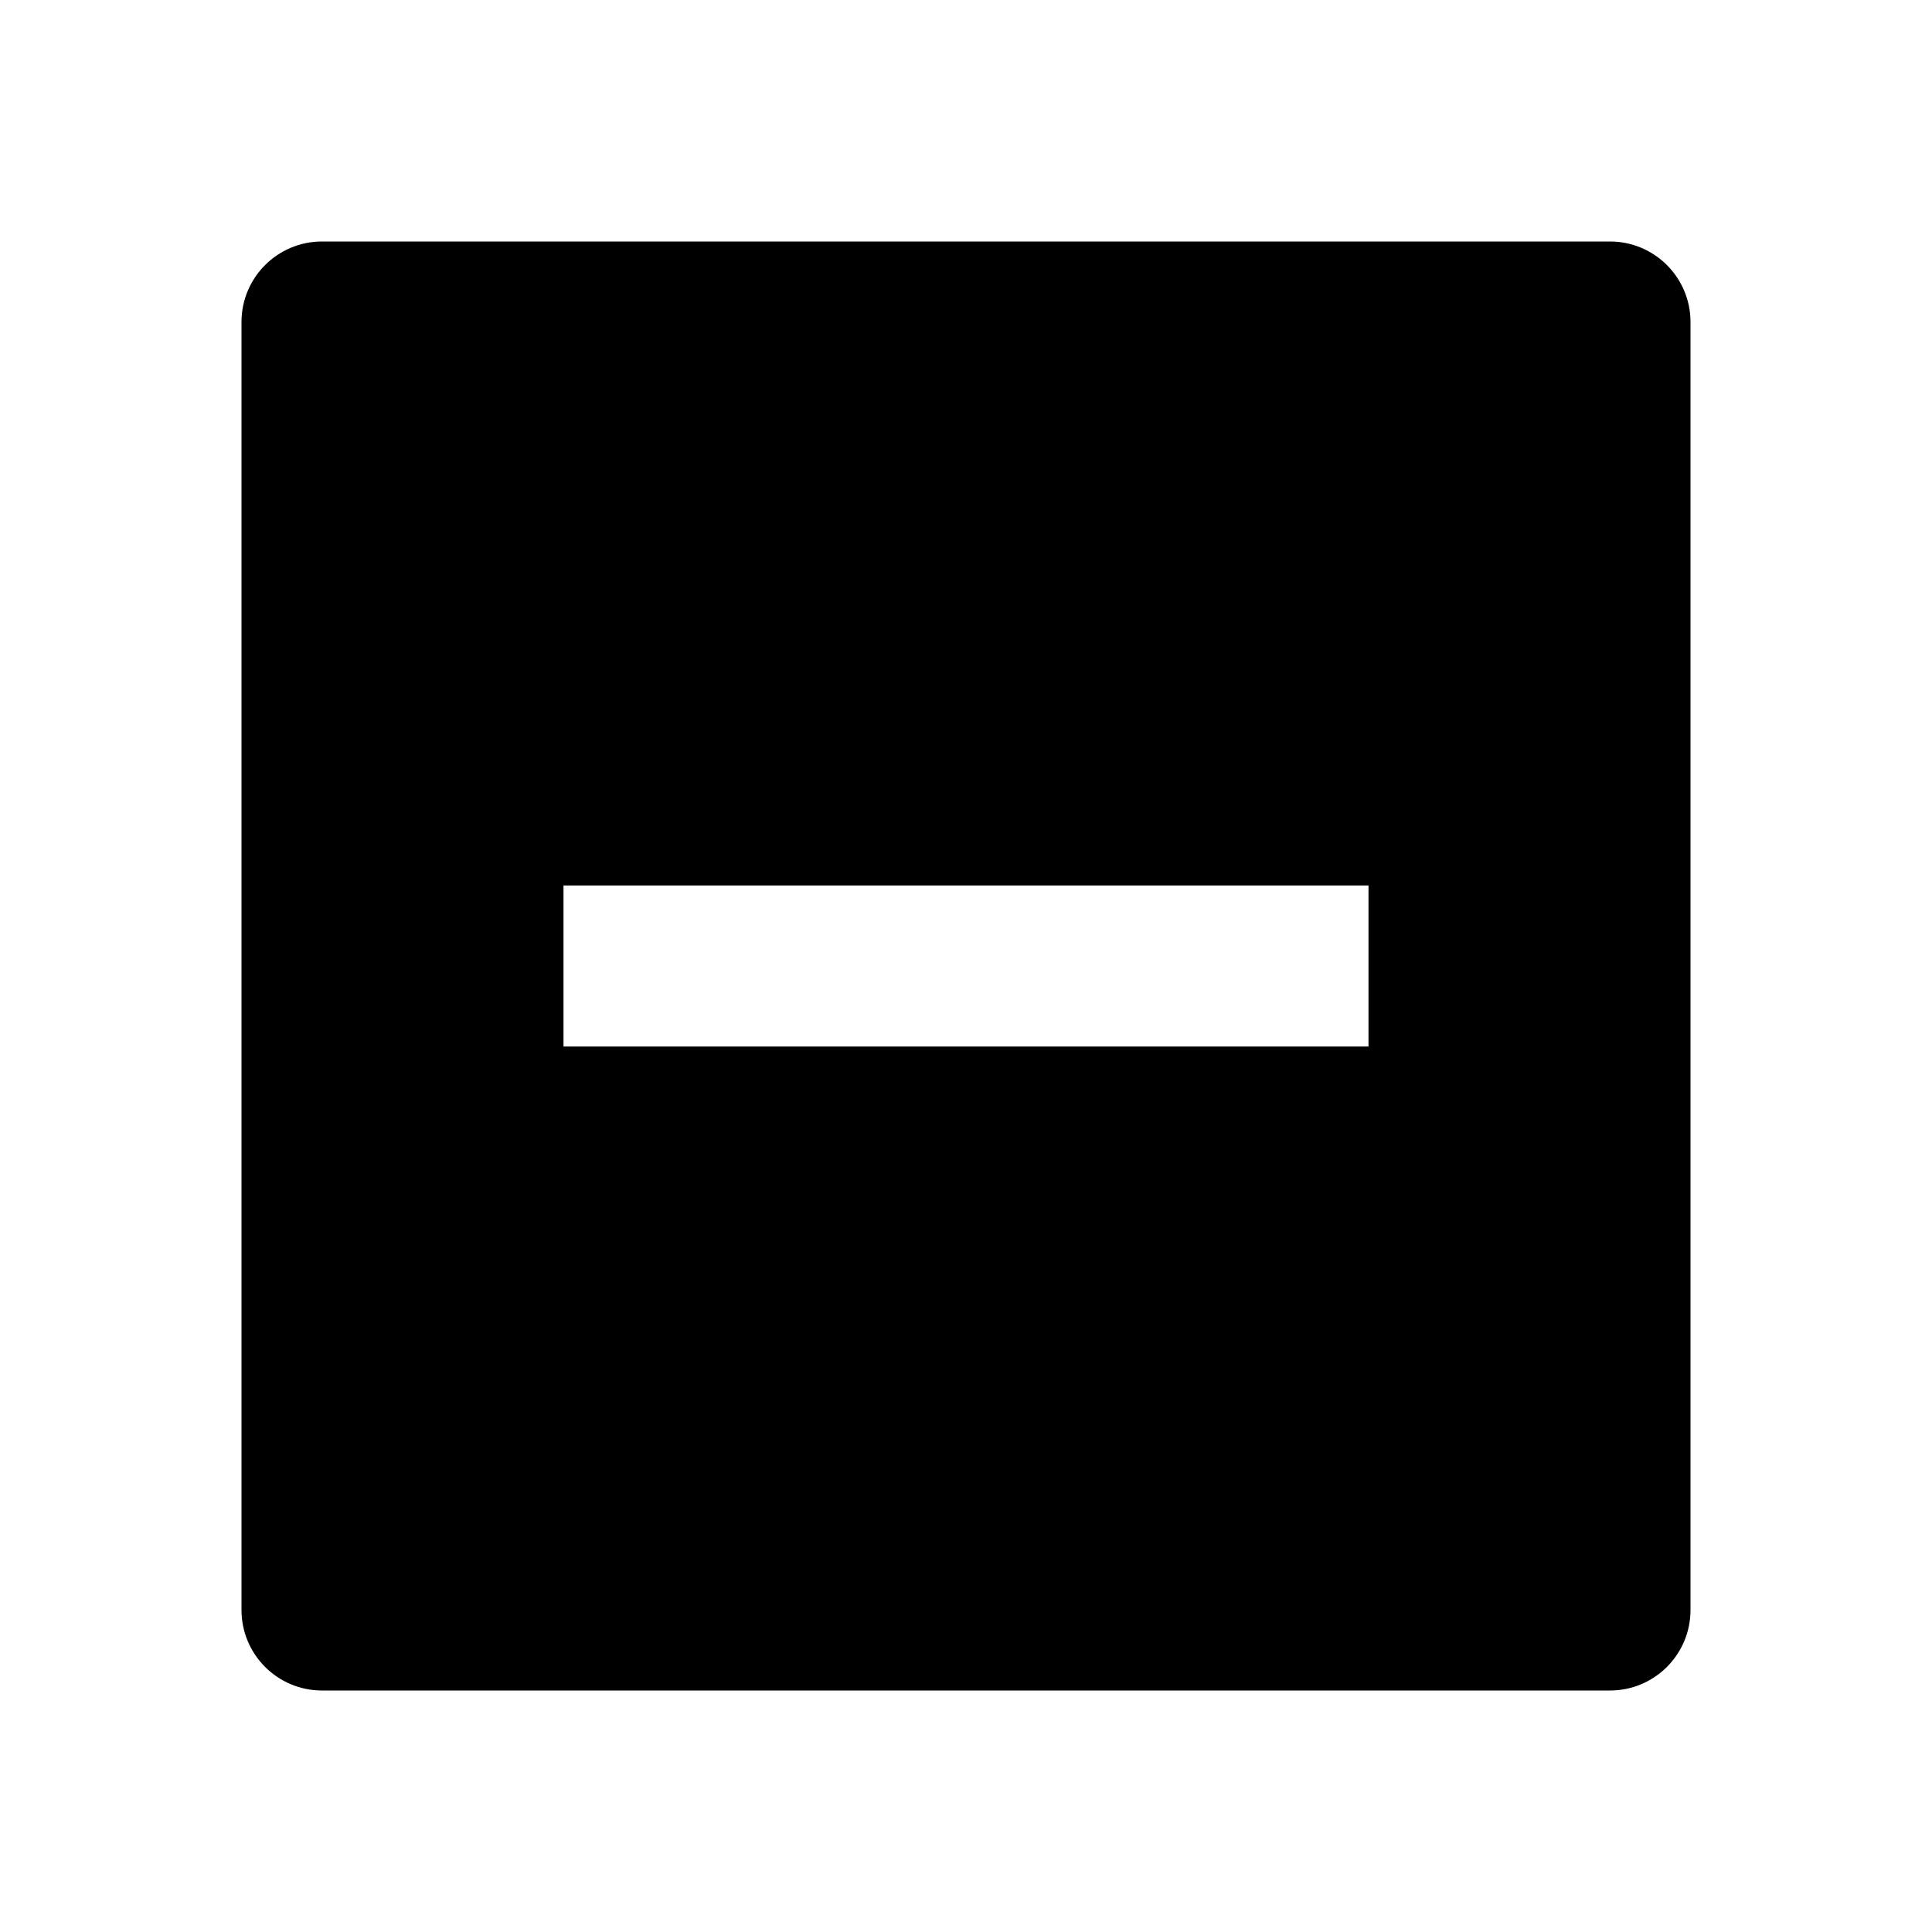
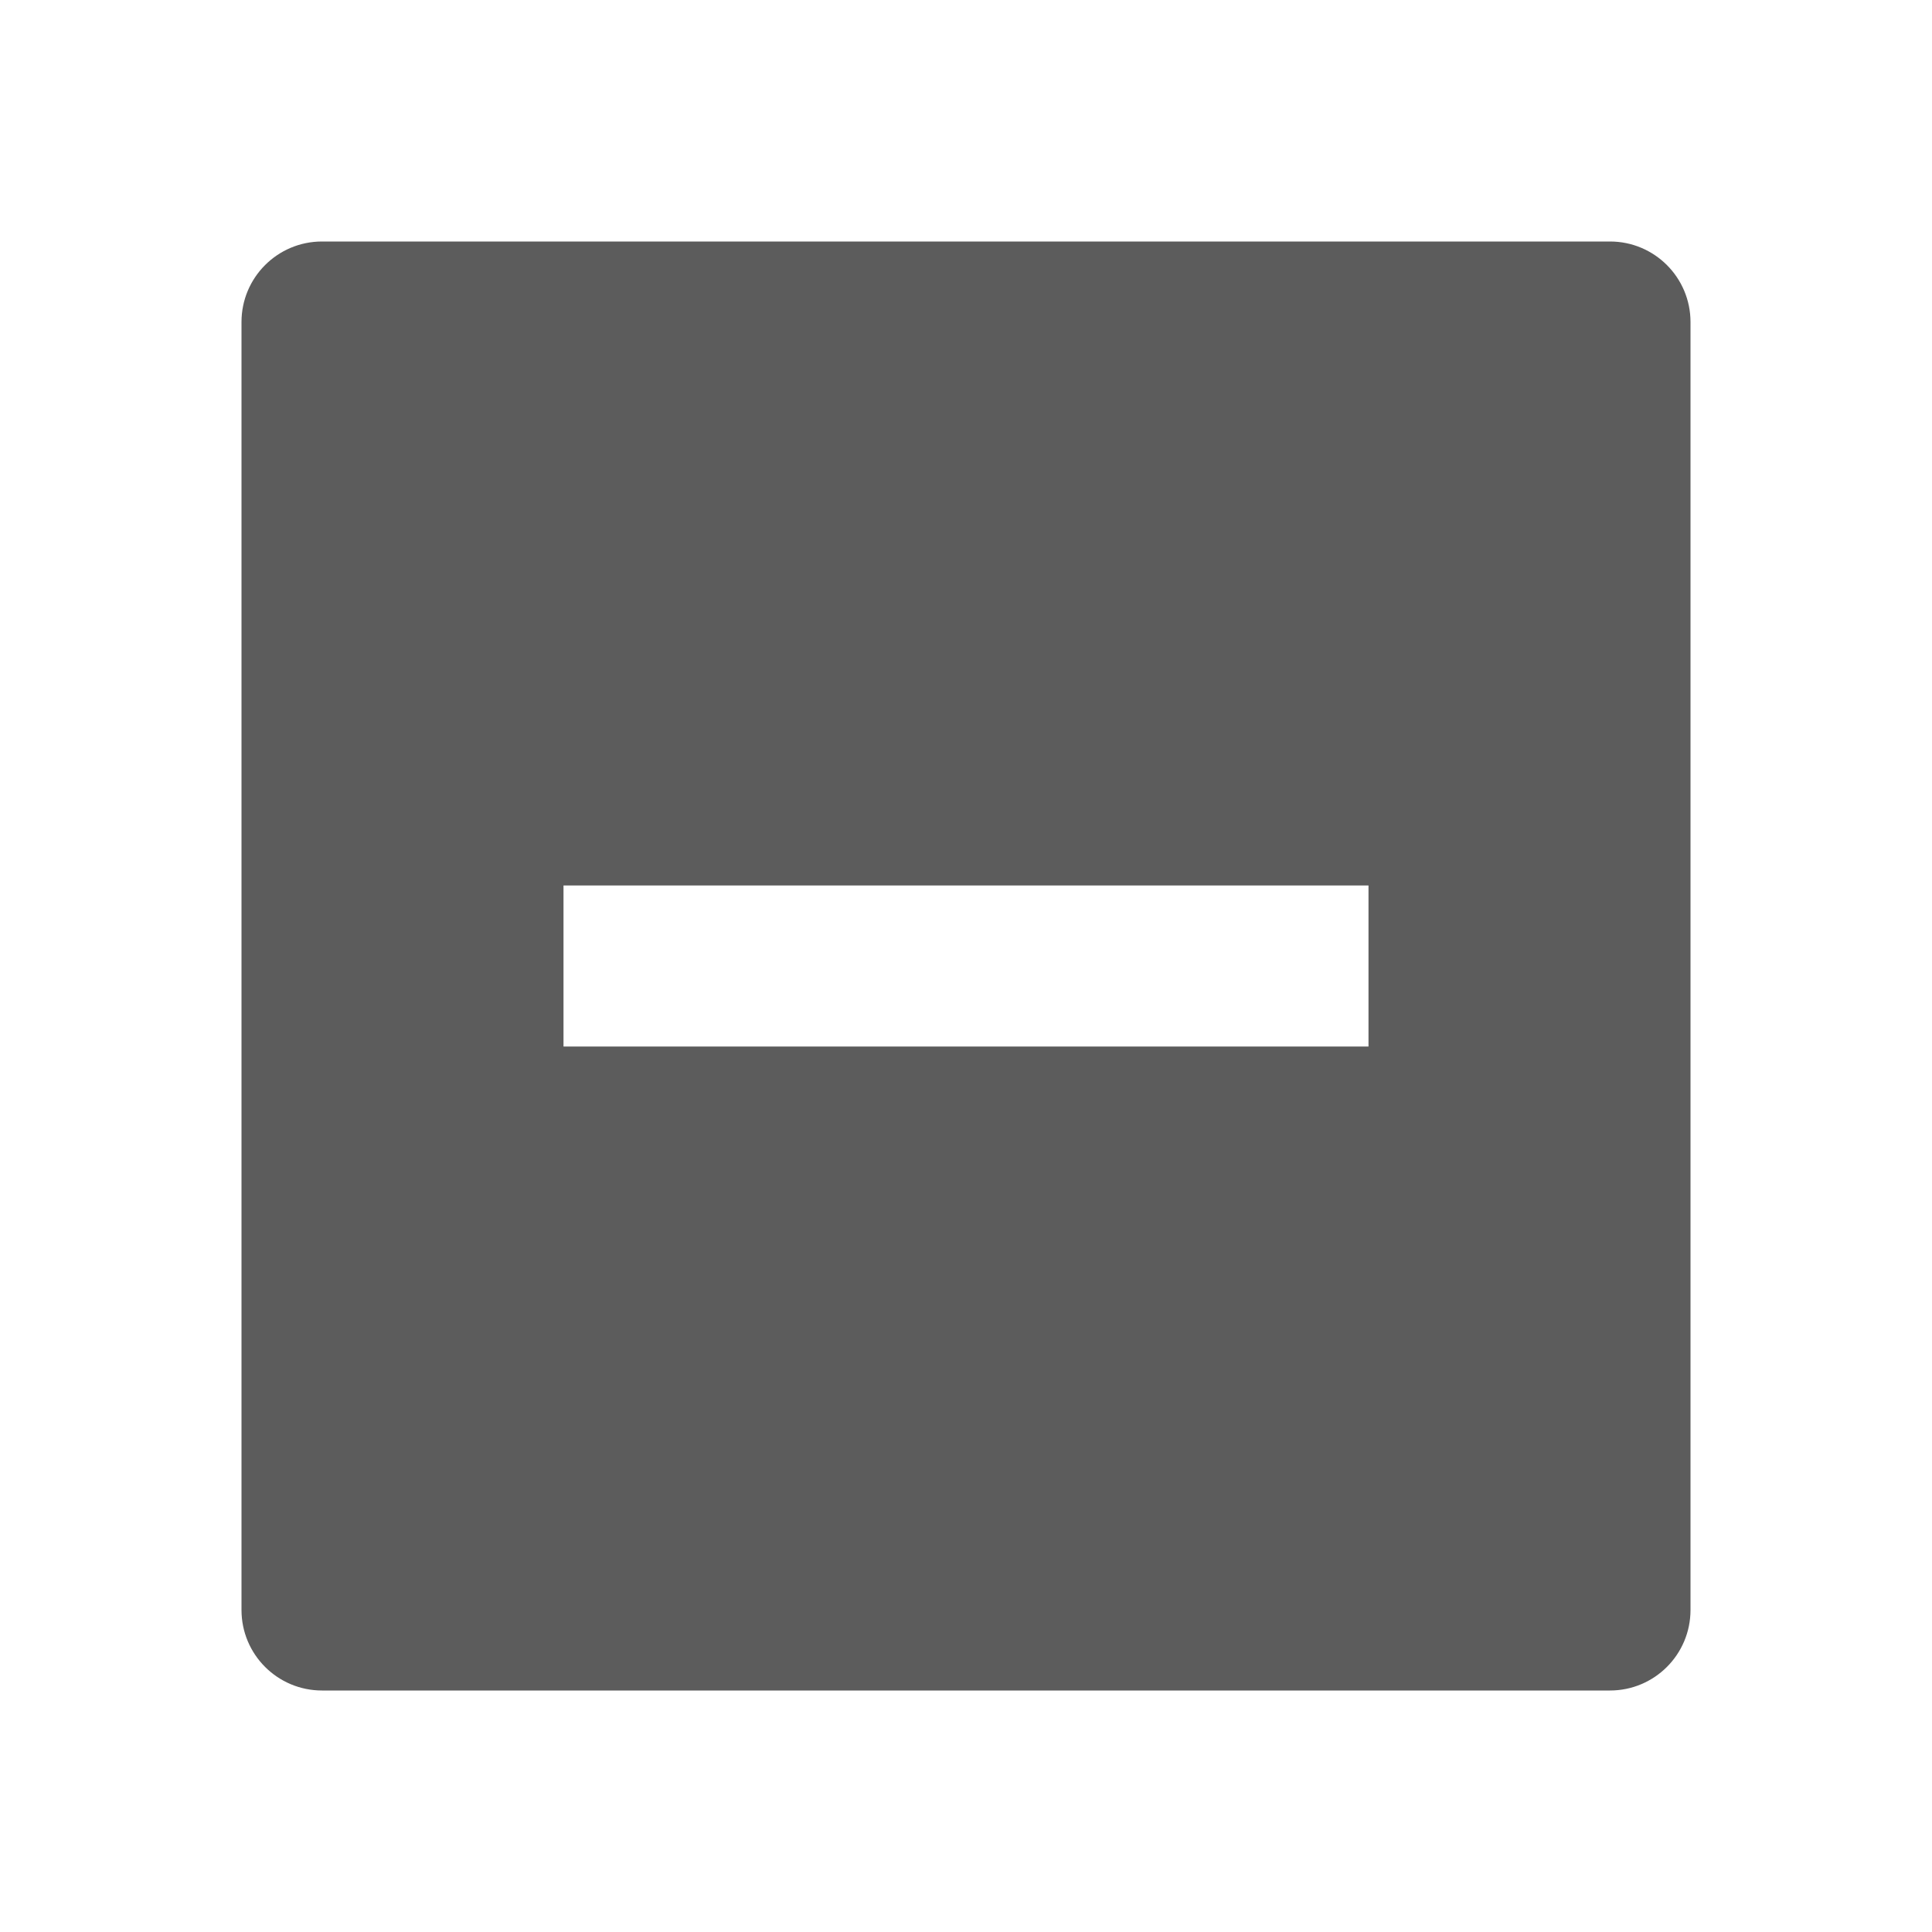
- <svg xmlns="http://www.w3.org/2000/svg" viewBox="0 0 24 24">
-   <g>
-     <path fill="none" d="M0 0h24v24H0z" />
-     <path d="M4 3h16a1 1 0 0 1 1 1v16a1 1 0 0 1-1 1H4a1 1 0 0 1-1-1V4a1 1 0 0 1 1-1zm3 8v2h10v-2H7z" />
+ <svg xmlns="http://www.w3.org/2000/svg" viewBox="0 0 24 24" version="1.1" id="svg8">
+   <defs id="defs12" />
+   <g id="g6">
+     <path fill="none" d="M0 0h24v24H0z" id="path2" />
+     <path d="M4 3h16a1 1 0 0 1 1 1v16a1 1 0 0 1-1 1H4a1 1 0 0 1-1-1V4a1 1 0 0 1 1-1zm3 8v2h10v-2H7z" id="path4" style="fill:#5c5c5c;fill-opacity:1" />
  </g>
</svg>
